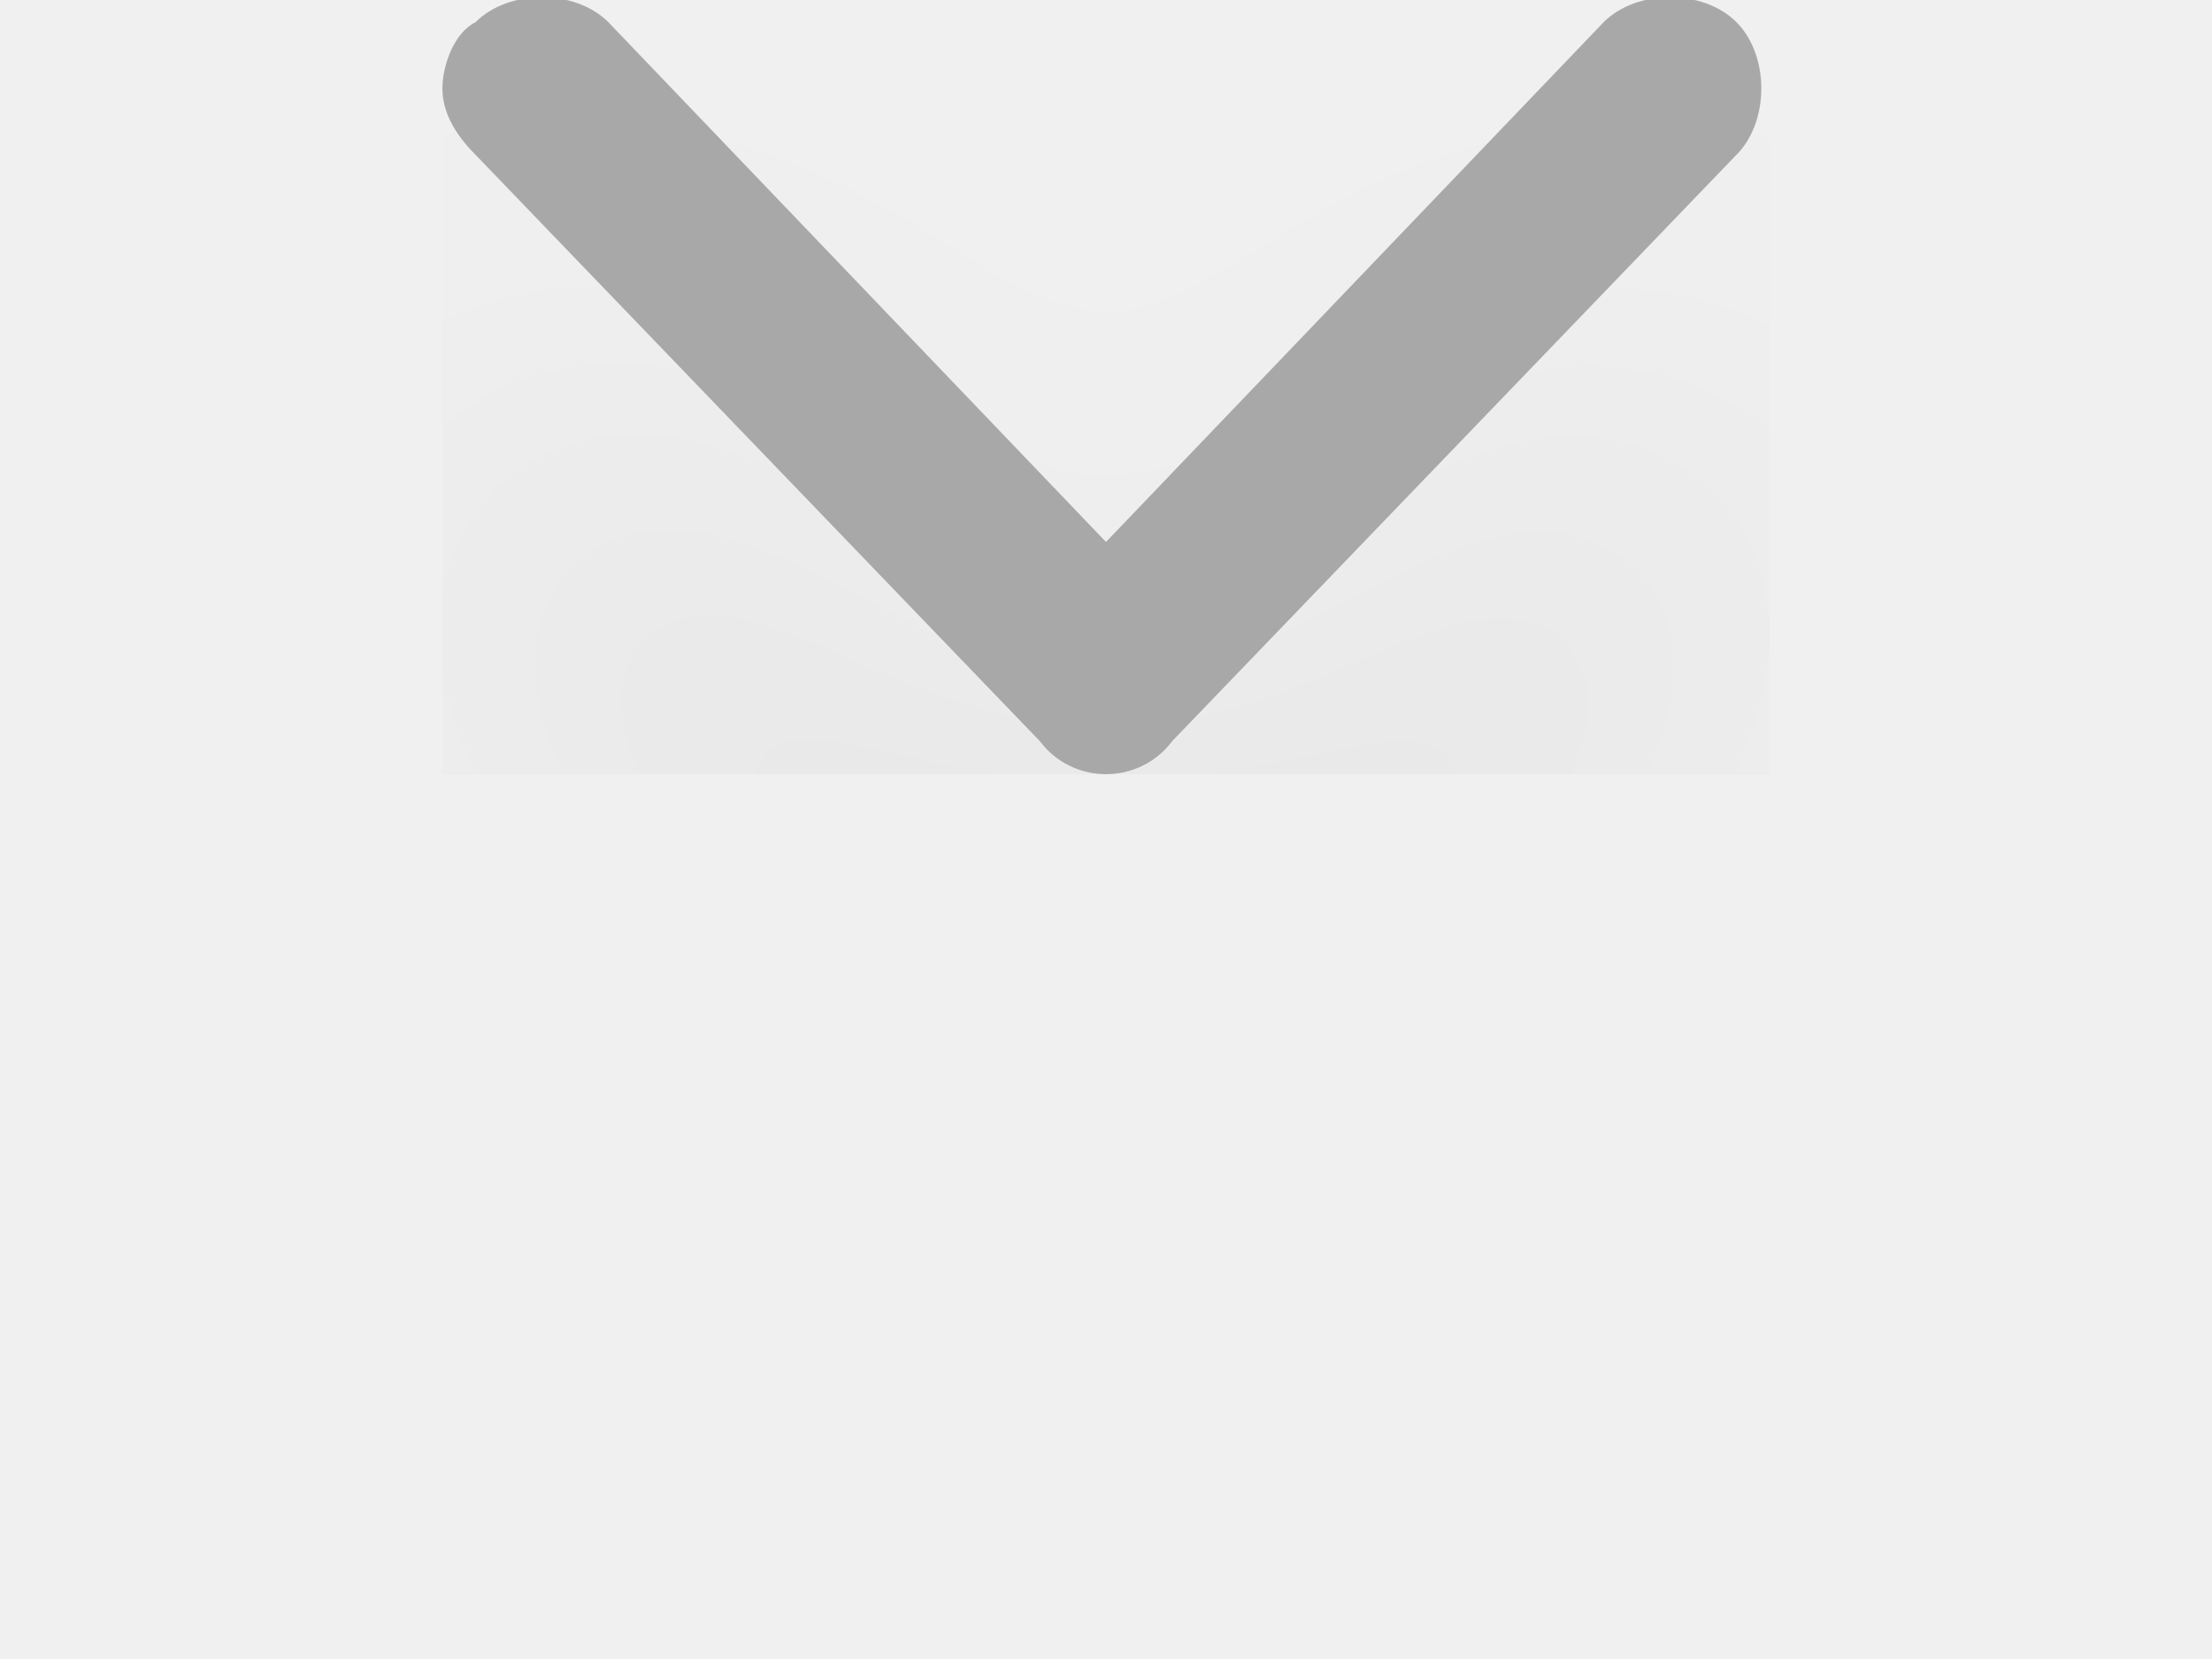
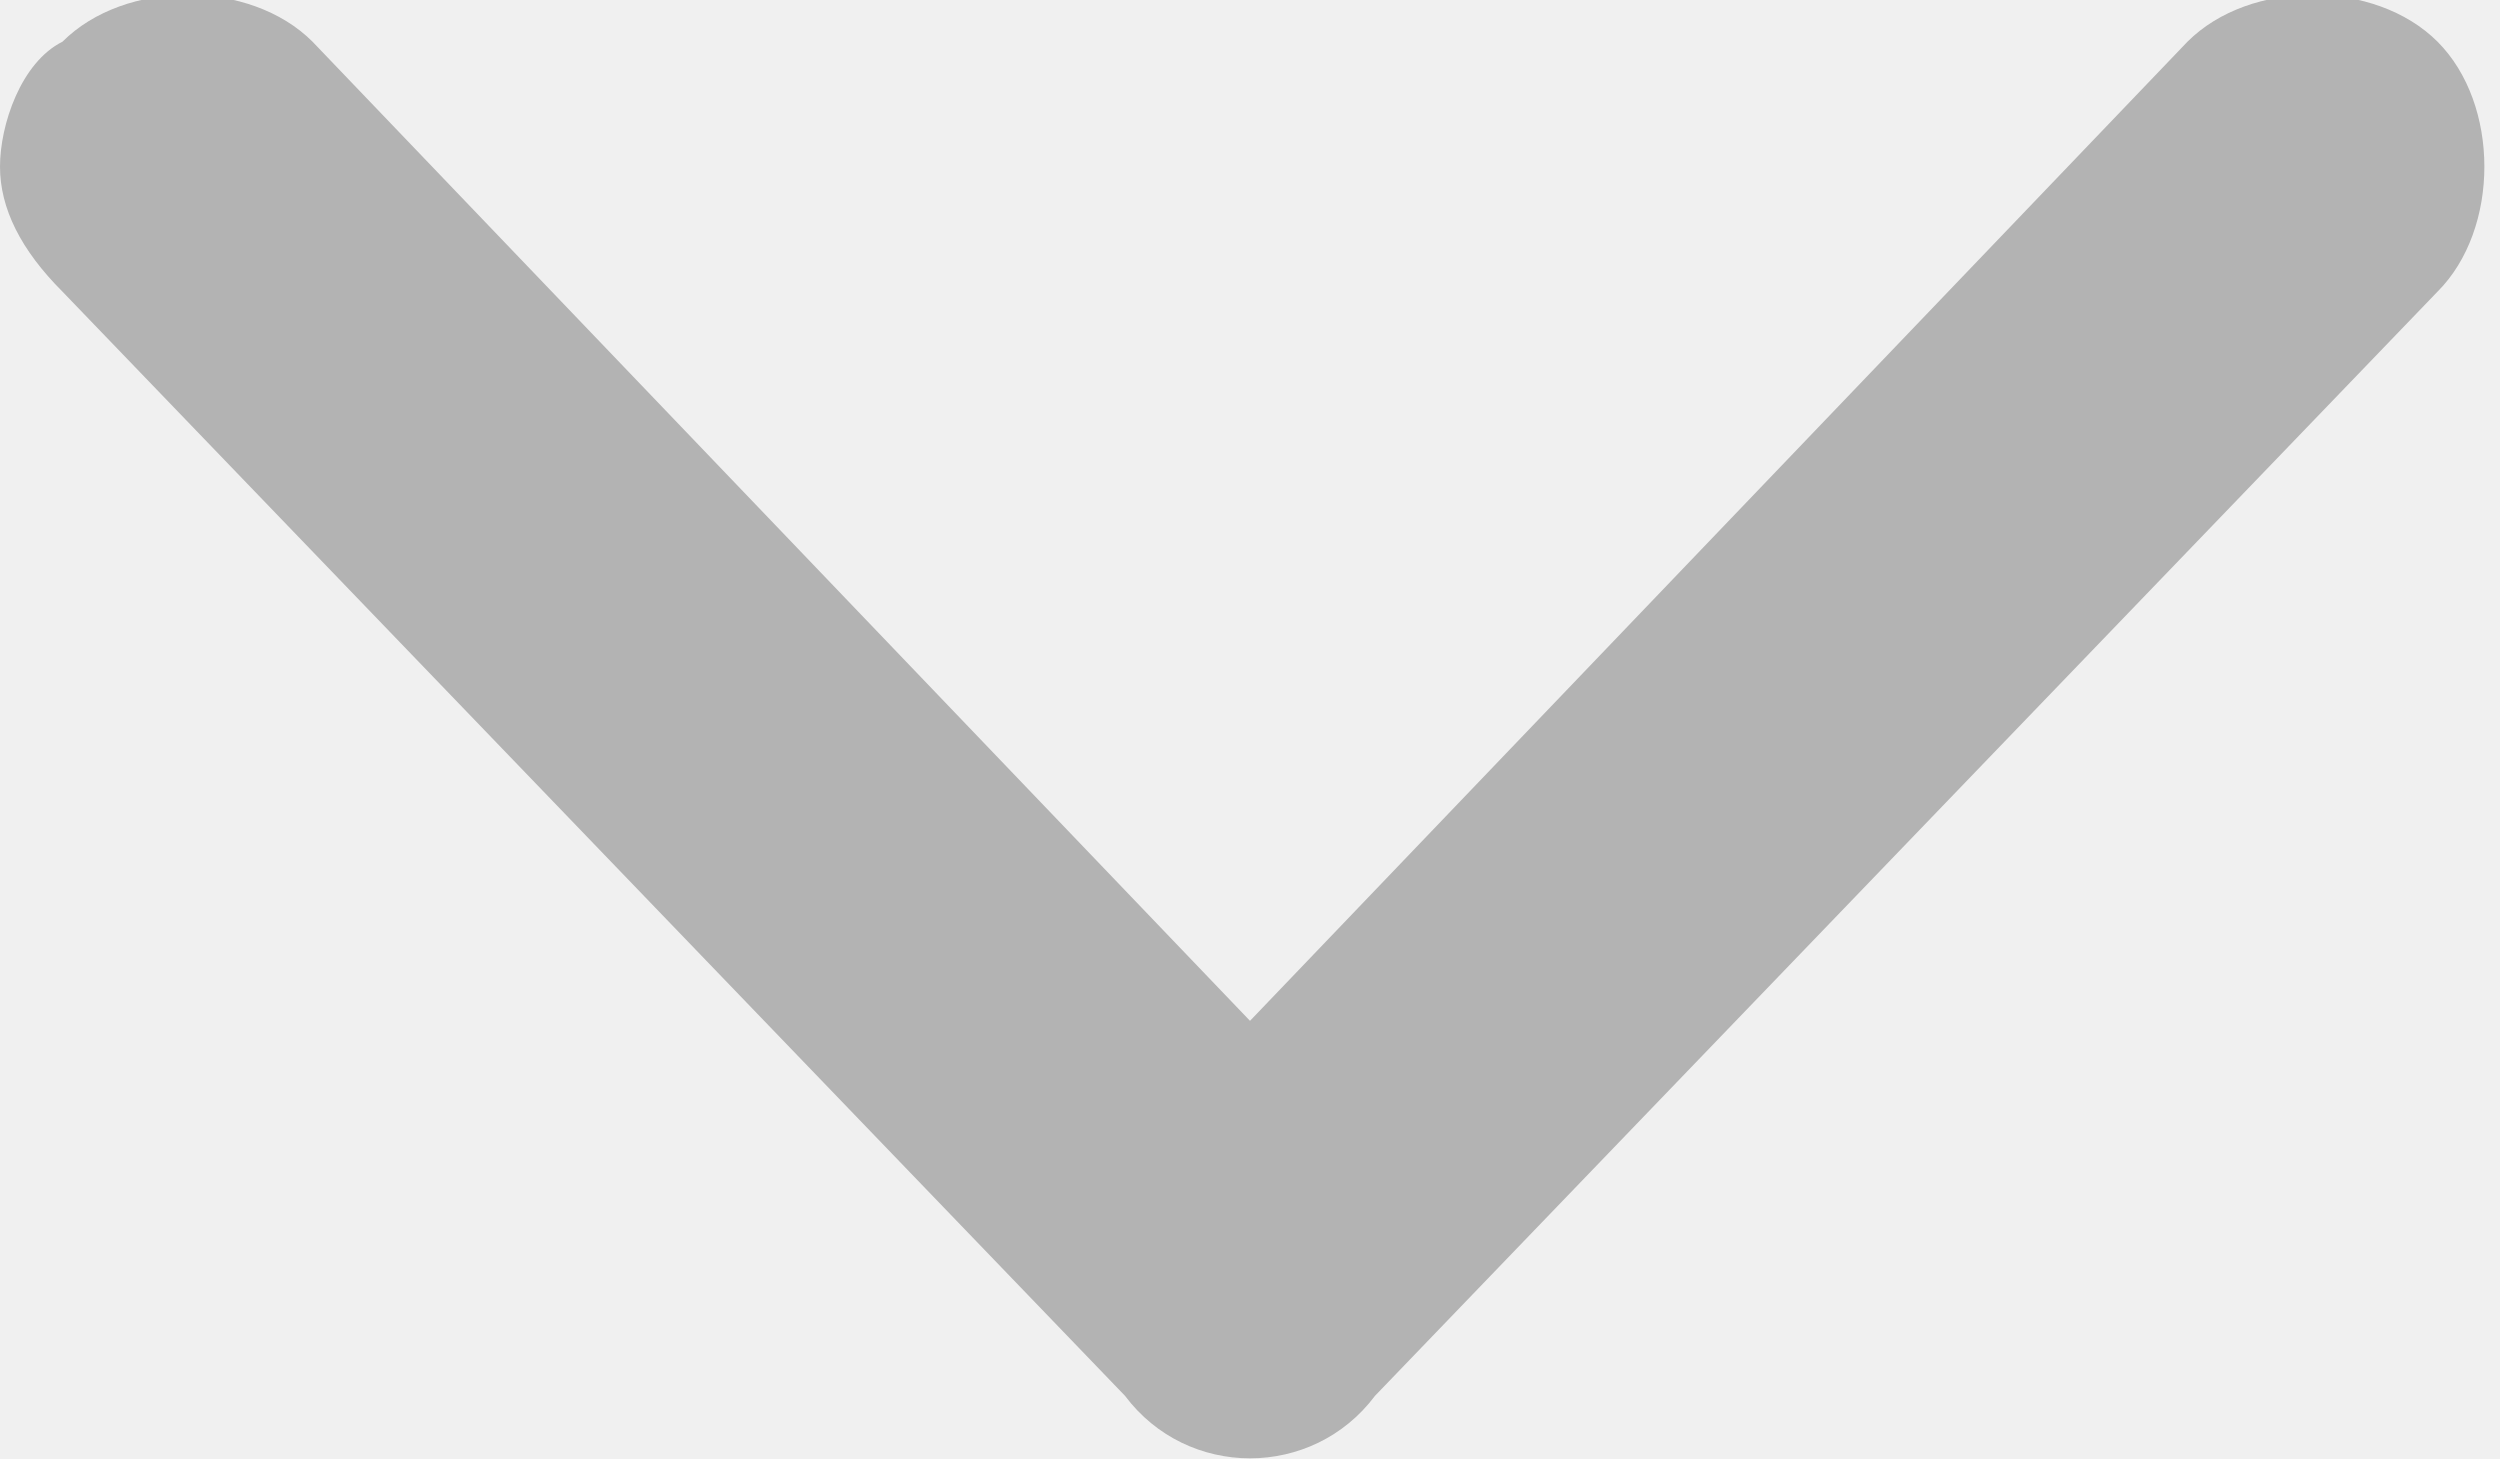
- <svg xmlns="http://www.w3.org/2000/svg" width="20" height="15" viewBox="0 0 20 15" fill="none">
-   <g opacity=".3" clip-path="url(#a)" filter="url(#b)">
-     <path d="m10.6 6.7 5.1-5.3c.3-.3.3-.9 0-1.2-.3-.3-.9-.3-1.2 0L10 4.9 5.5.2c-.3-.3-.9-.3-1.2 0-.2.1-.3.4-.3.6 0 .2.1.4.3.6l5.1 5.3c.3.4.9.4 1.2 0Z" fill="#000" />
-   </g>
-   <defs>
-     <clipPath id="a">
-       <path fill="#fff" transform="translate(4)" d="M0 0h12v7H0z" />
-     </clipPath>
-     <filter id="b" x="0" y="0" width="20" height="15" filterUnits="userSpaceOnUse" color-interpolation-filters="sRGB">
-       <feFlood flood-opacity="0" result="BackgroundImageFix" />
-       <feColorMatrix in="SourceAlpha" values="0 0 0 0 0 0 0 0 0 0 0 0 0 0 0 0 0 0 127 0" result="hardAlpha" />
-       <feOffset dy="4" />
-       <feGaussianBlur stdDeviation="2" />
-       <feComposite in2="hardAlpha" operator="out" />
-       <feColorMatrix values="0 0 0 0 0 0 0 0 0 0 0 0 0 0 0 0 0 0 0.25 0" />
-       <feBlend in2="BackgroundImageFix" result="effect1_dropShadow_13:1196" />
-       <feBlend in="SourceGraphic" in2="effect1_dropShadow_13:1196" result="shape" />
-     </filter>
-   </defs>
+ <svg xmlns="http://www.w3.org/2000/svg" width="12" height="7" viewBox="0 0 12 7" fill="none">
+   <path d="M6.6 6.7L11.7 1.4C12 1.1 12 0.5 11.7 0.2C11.4 -0.1 10.8 -0.1 10.5 0.2L6 4.9L1.5 0.2C1.2 -0.1 0.6 -0.1 0.3 0.2C0.1 0.3 0 0.6 0 0.8C0 1 0.1 1.2 0.3 1.4L5.4 6.7C5.7 7.1 6.3 7.1 6.6 6.7Z" fill="#b3b3b3" />
</svg>
